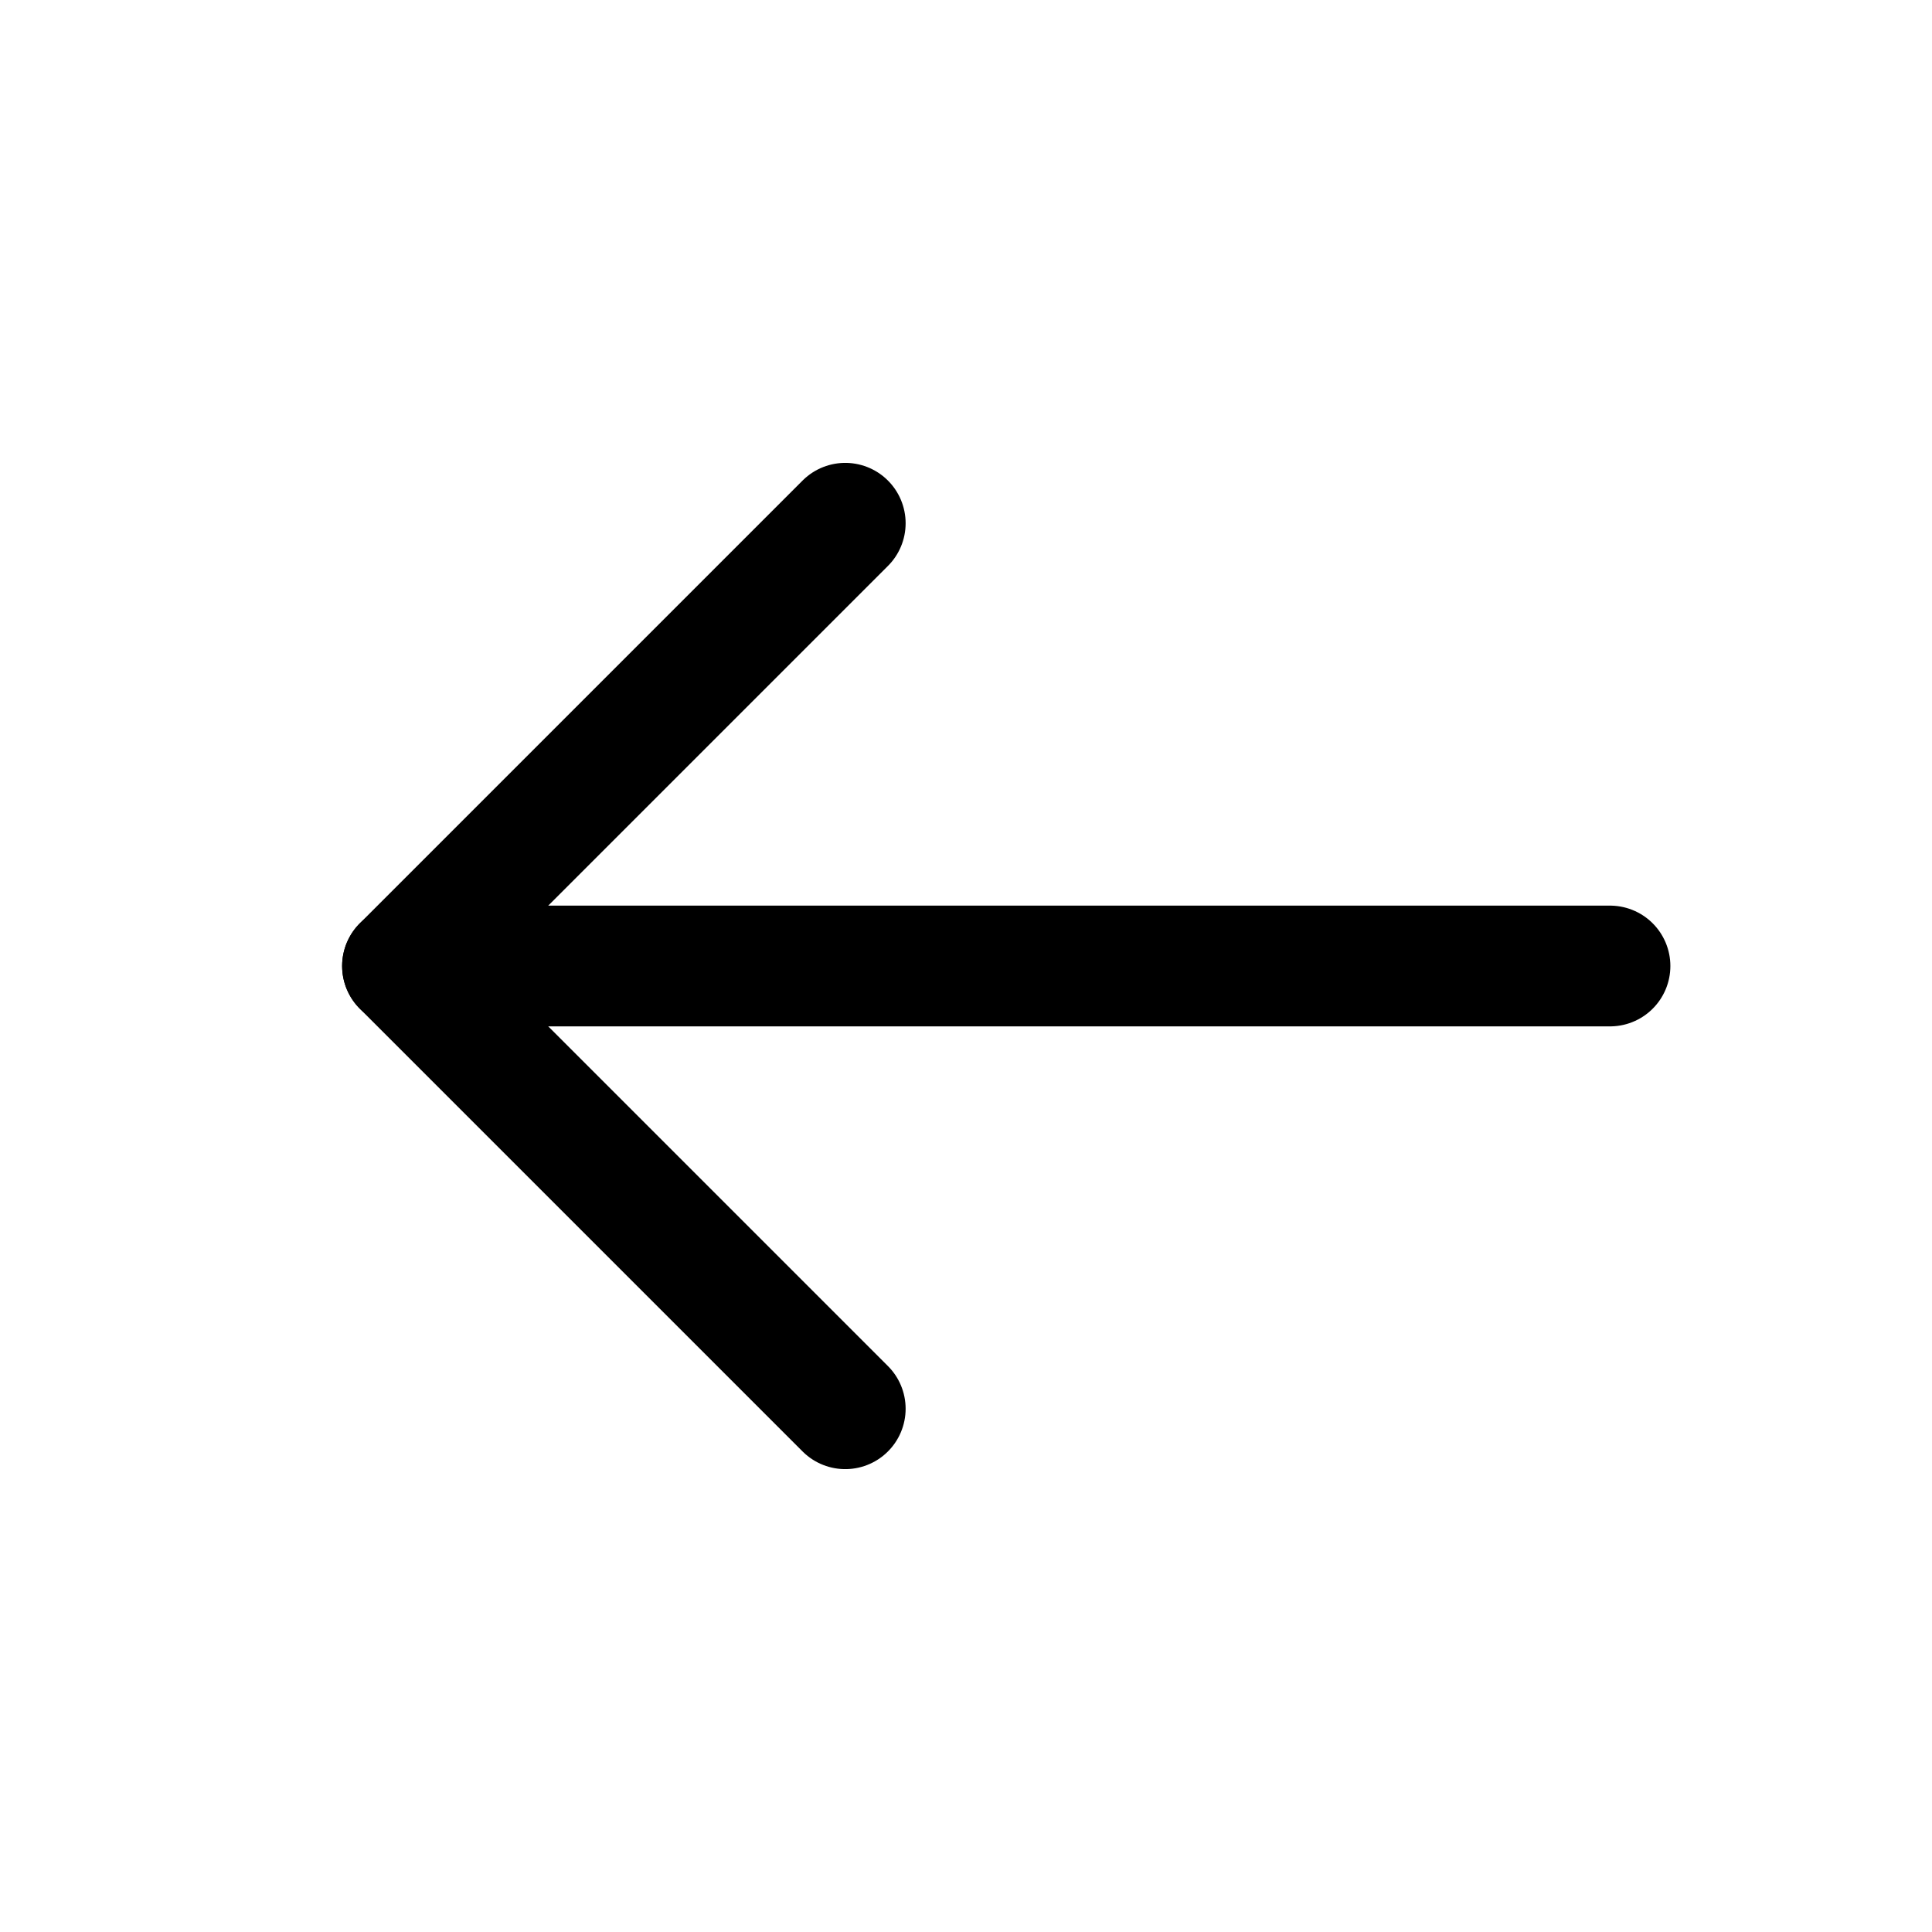
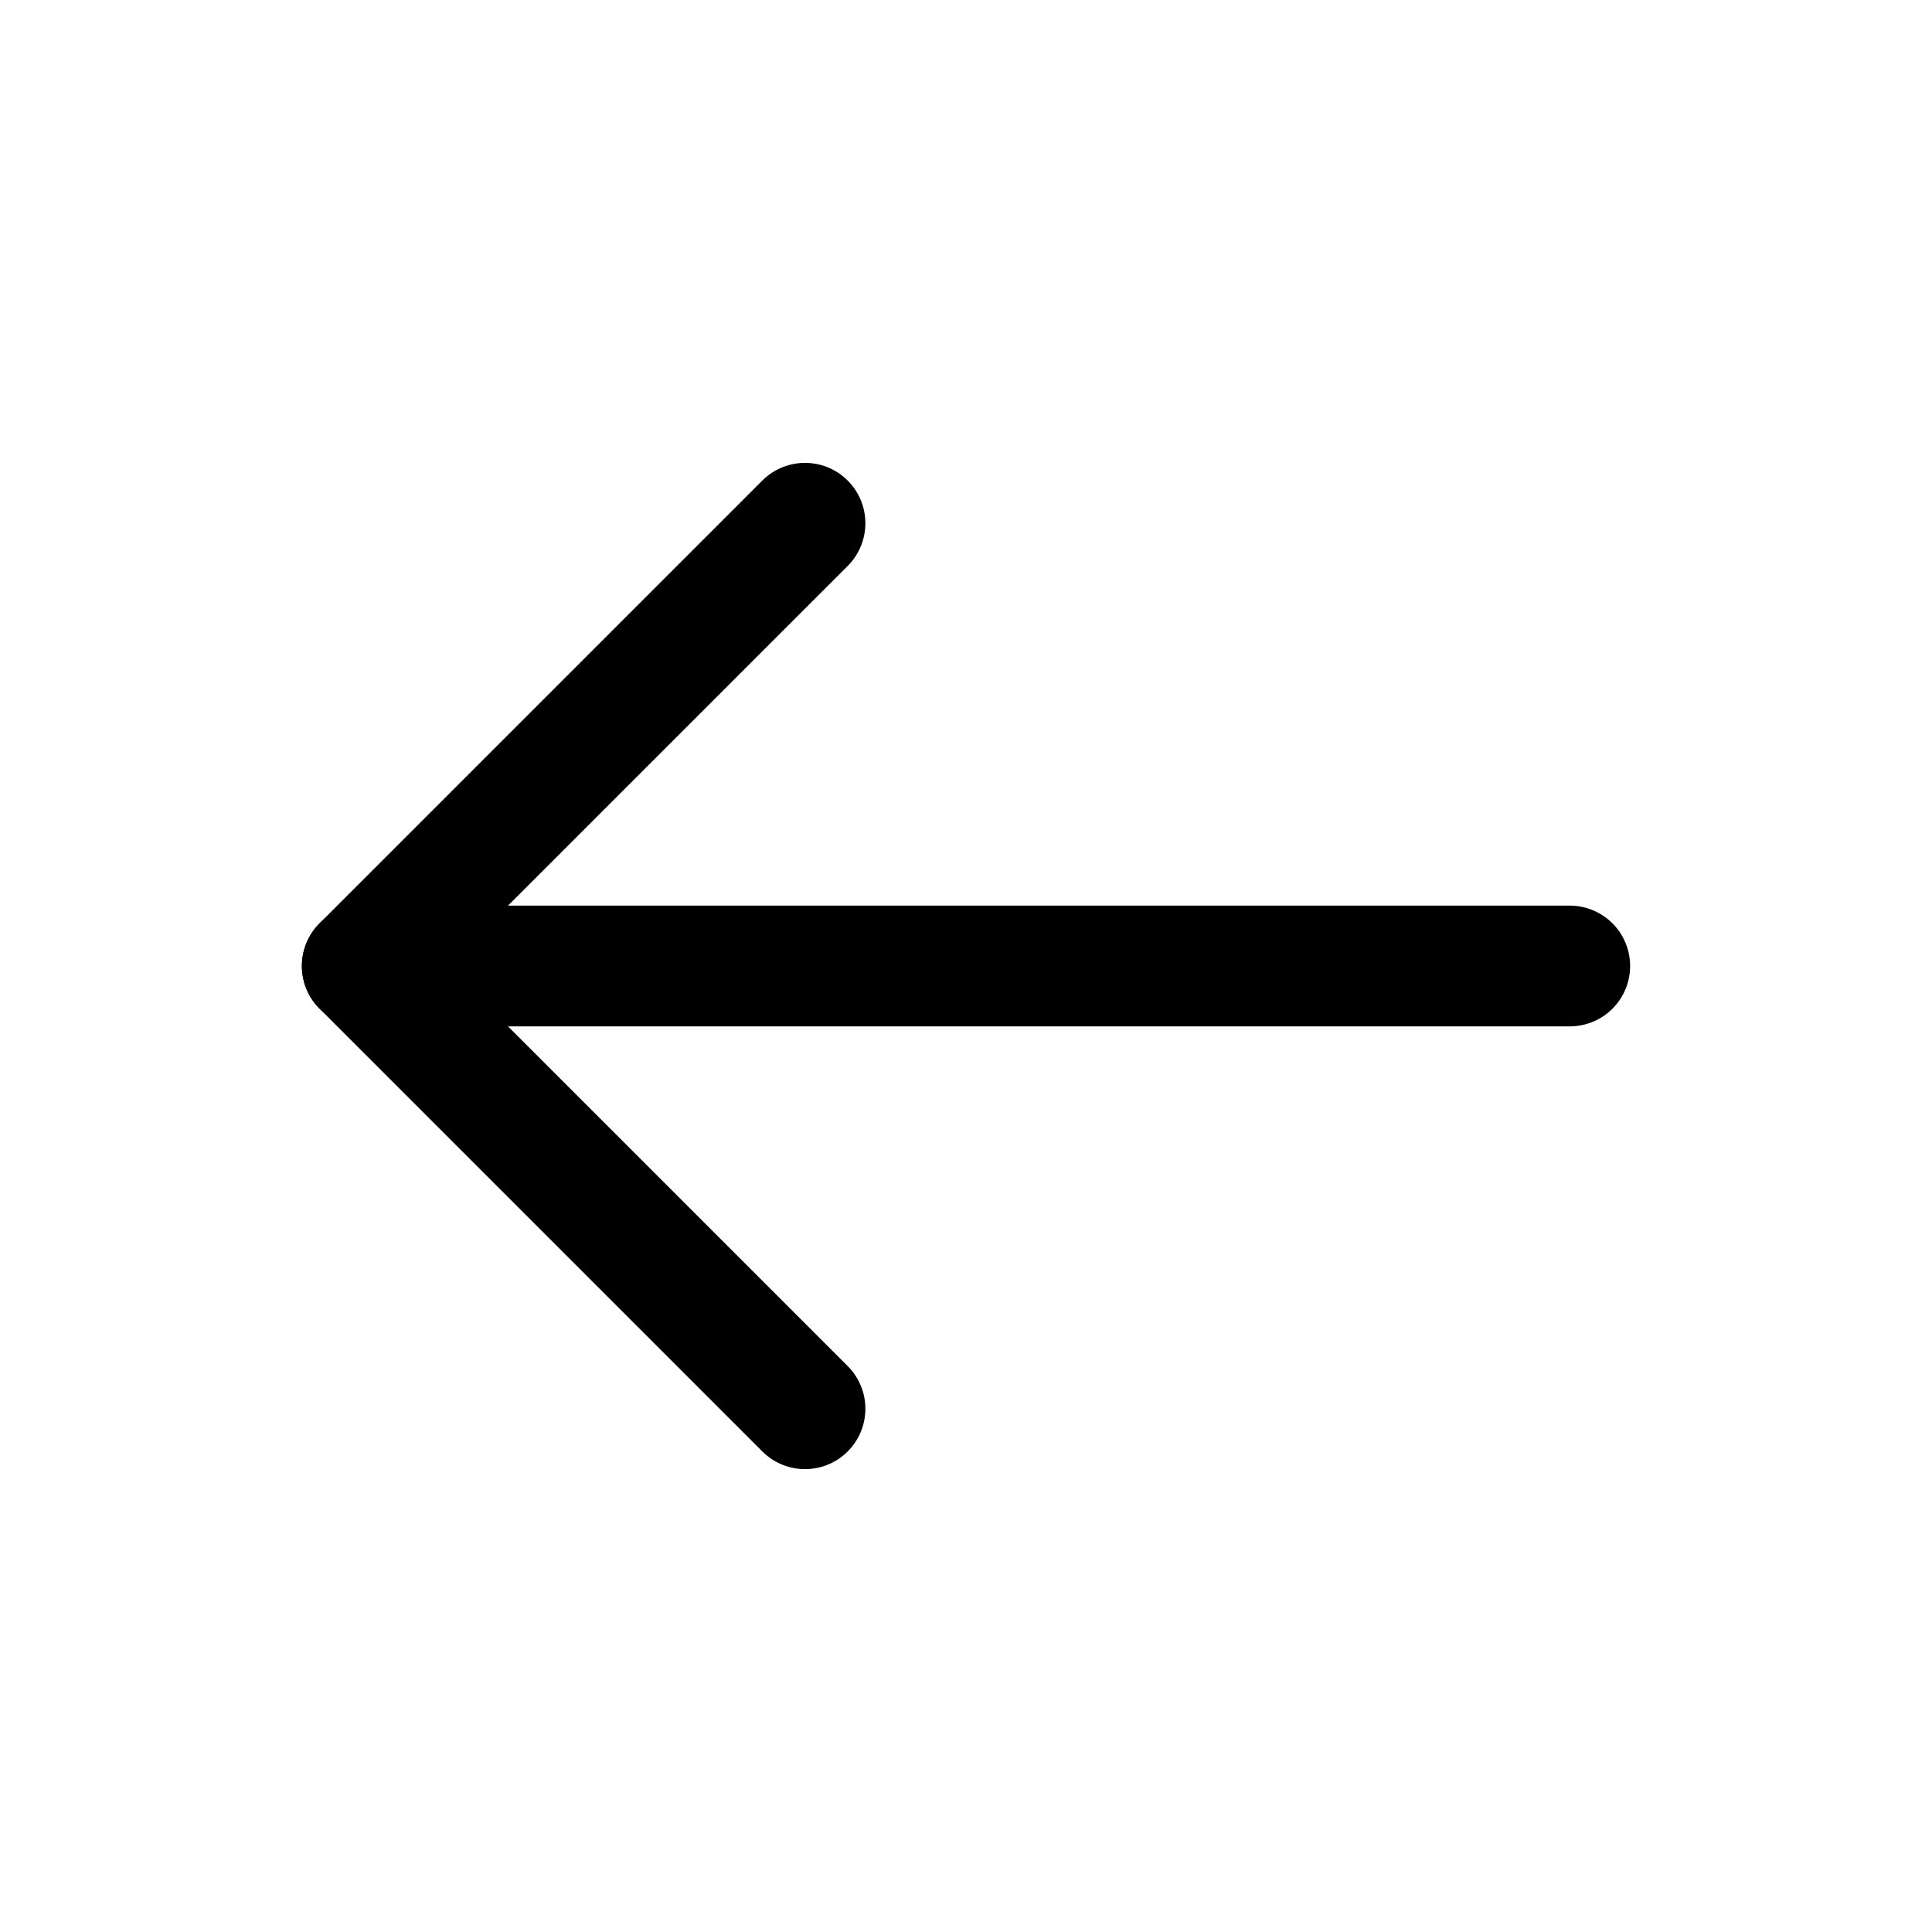
- <svg xmlns="http://www.w3.org/2000/svg" width="24" height="24" viewBox="0 0 24 24" fill="none" stroke="currentColor" stroke-width="1.5" stroke-linecap="round" stroke-linejoin="round" role="img" aria-label="back">
-   <path d="M20 12 H5" />
-   <path d="M10.5 6.5 L5 12 L10.5 17.5" />
+ <svg xmlns="http://www.w3.org/2000/svg" width="24" height="24" viewBox="0 0 24 24" fill="none" stroke="currentColor" stroke-width="1.5" stroke-linecap="round" stroke-linejoin="round" aria-hidden="true" focusable="false">
+   <path d="M19.5 12 H4.5" />
+   <path d="M10 6.5 L4.5 12 L10 17.5" />
</svg>
